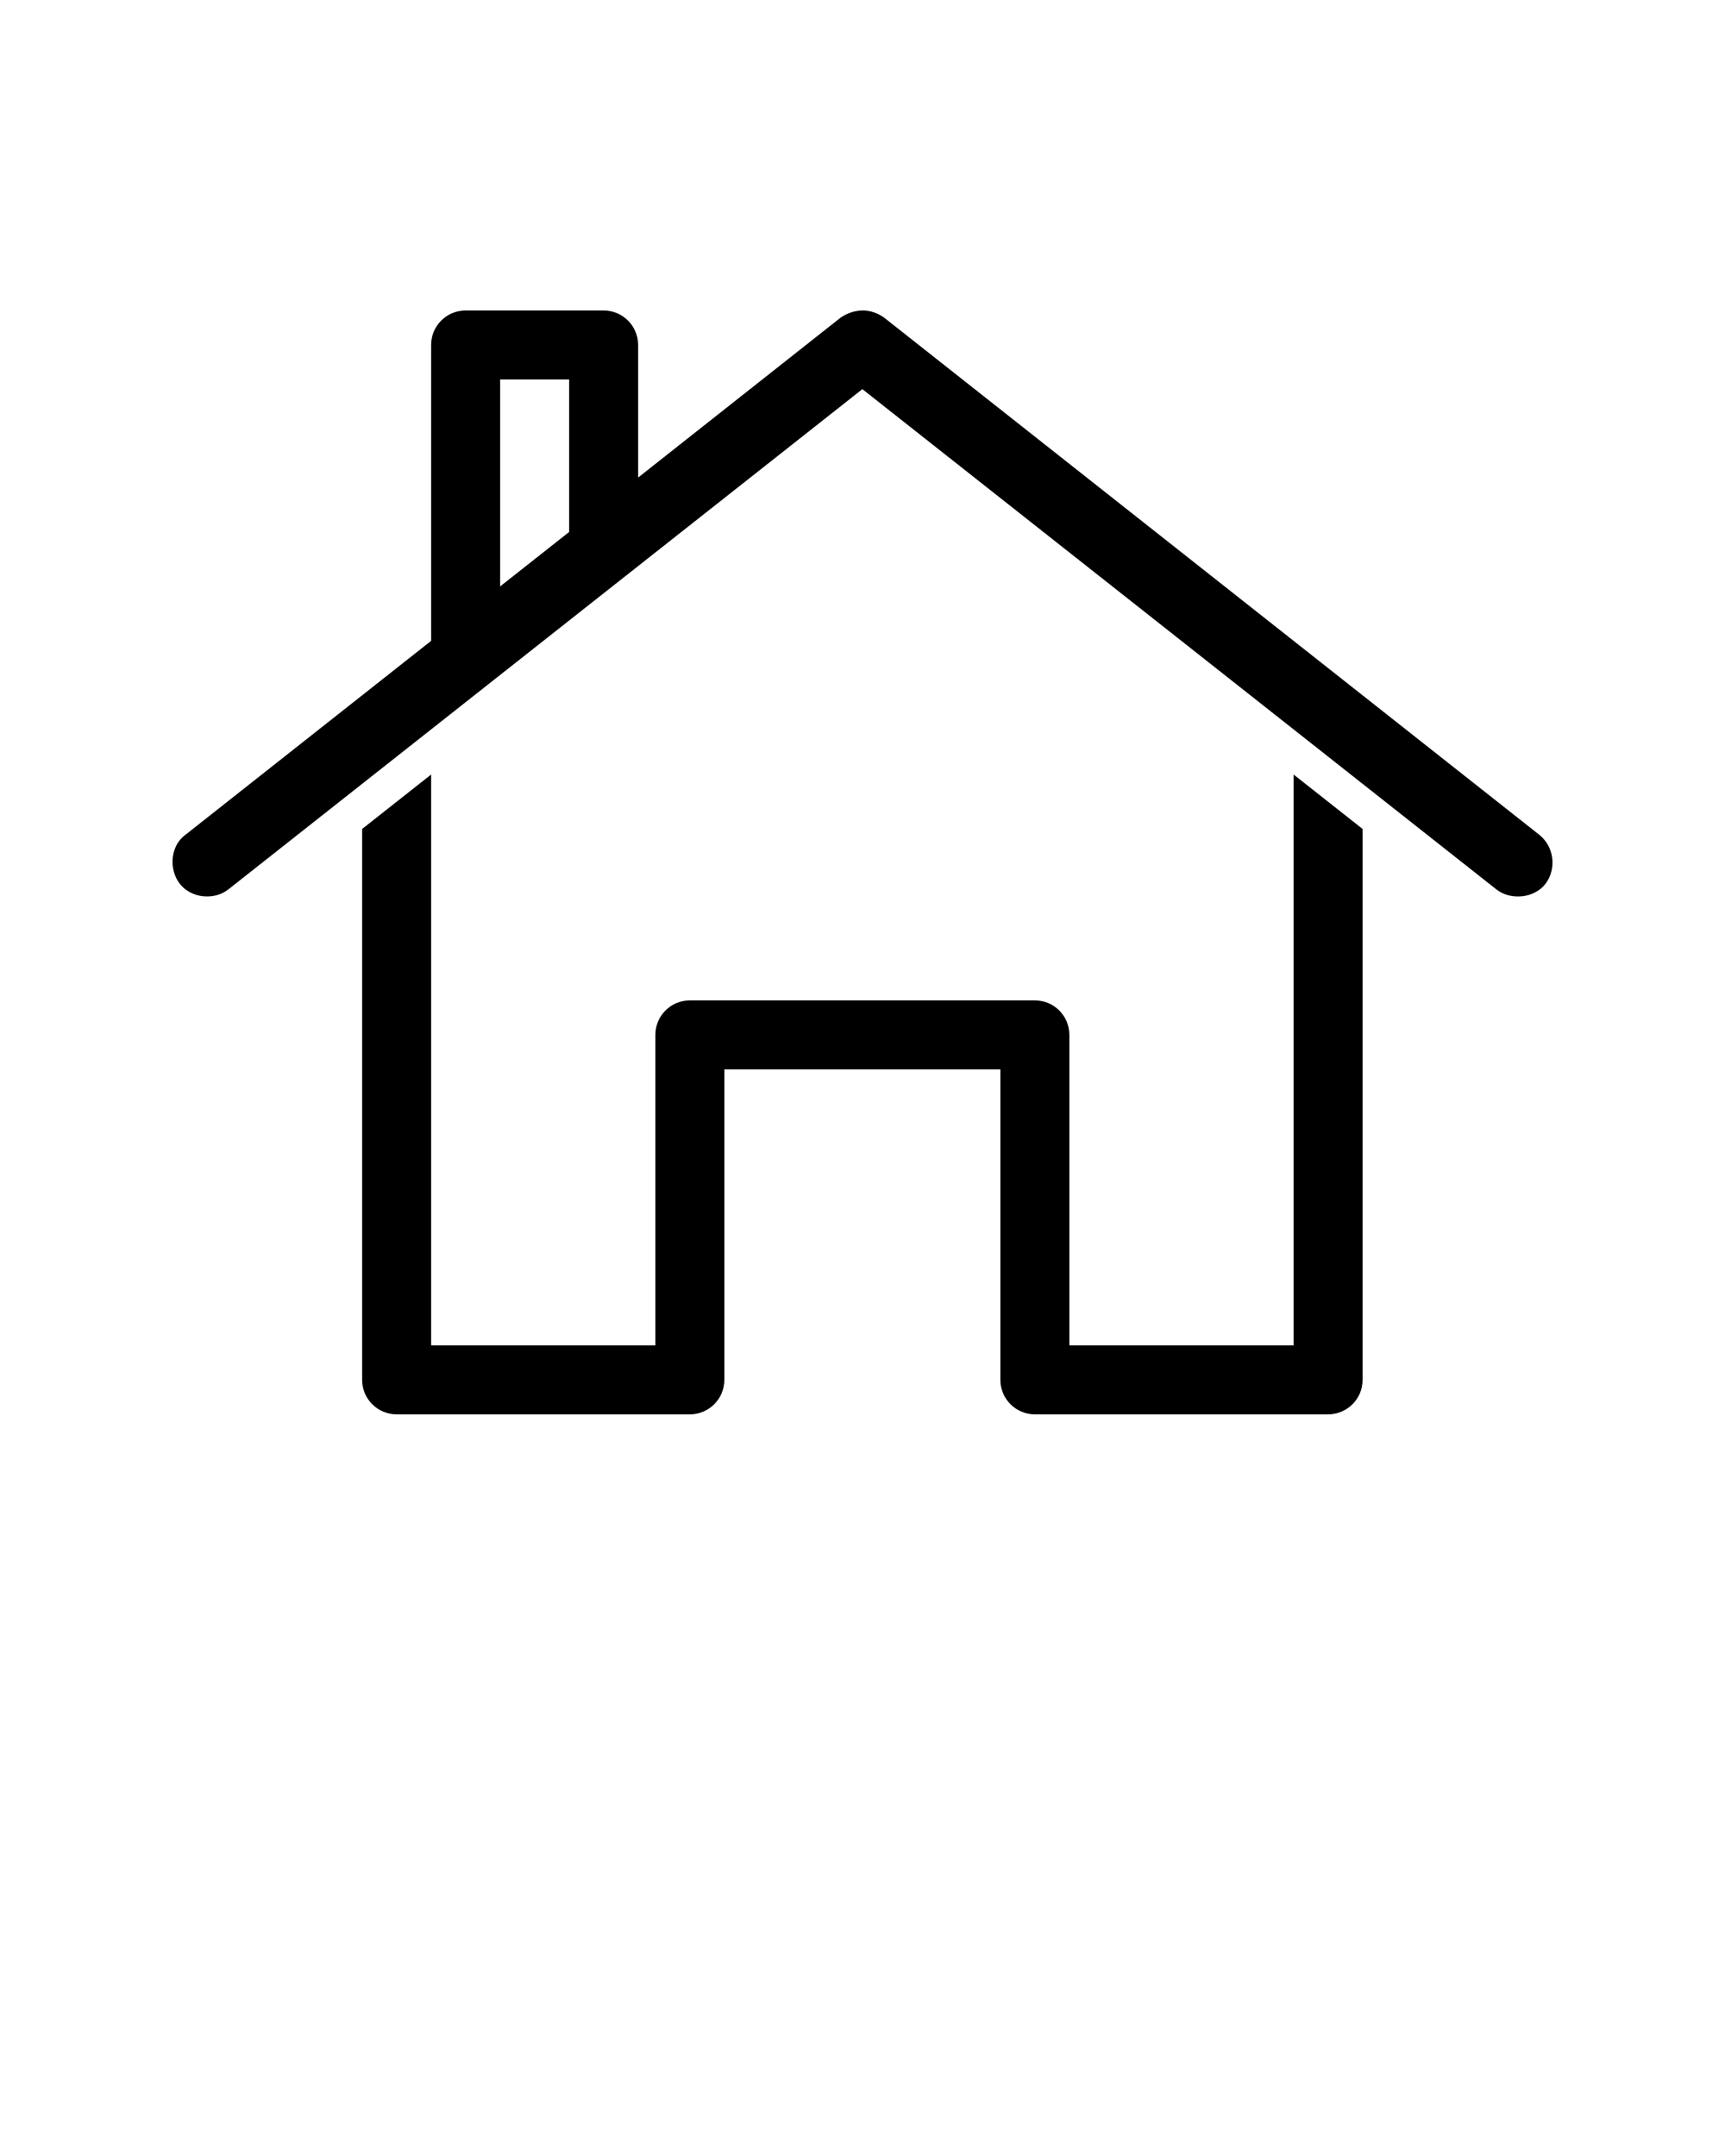
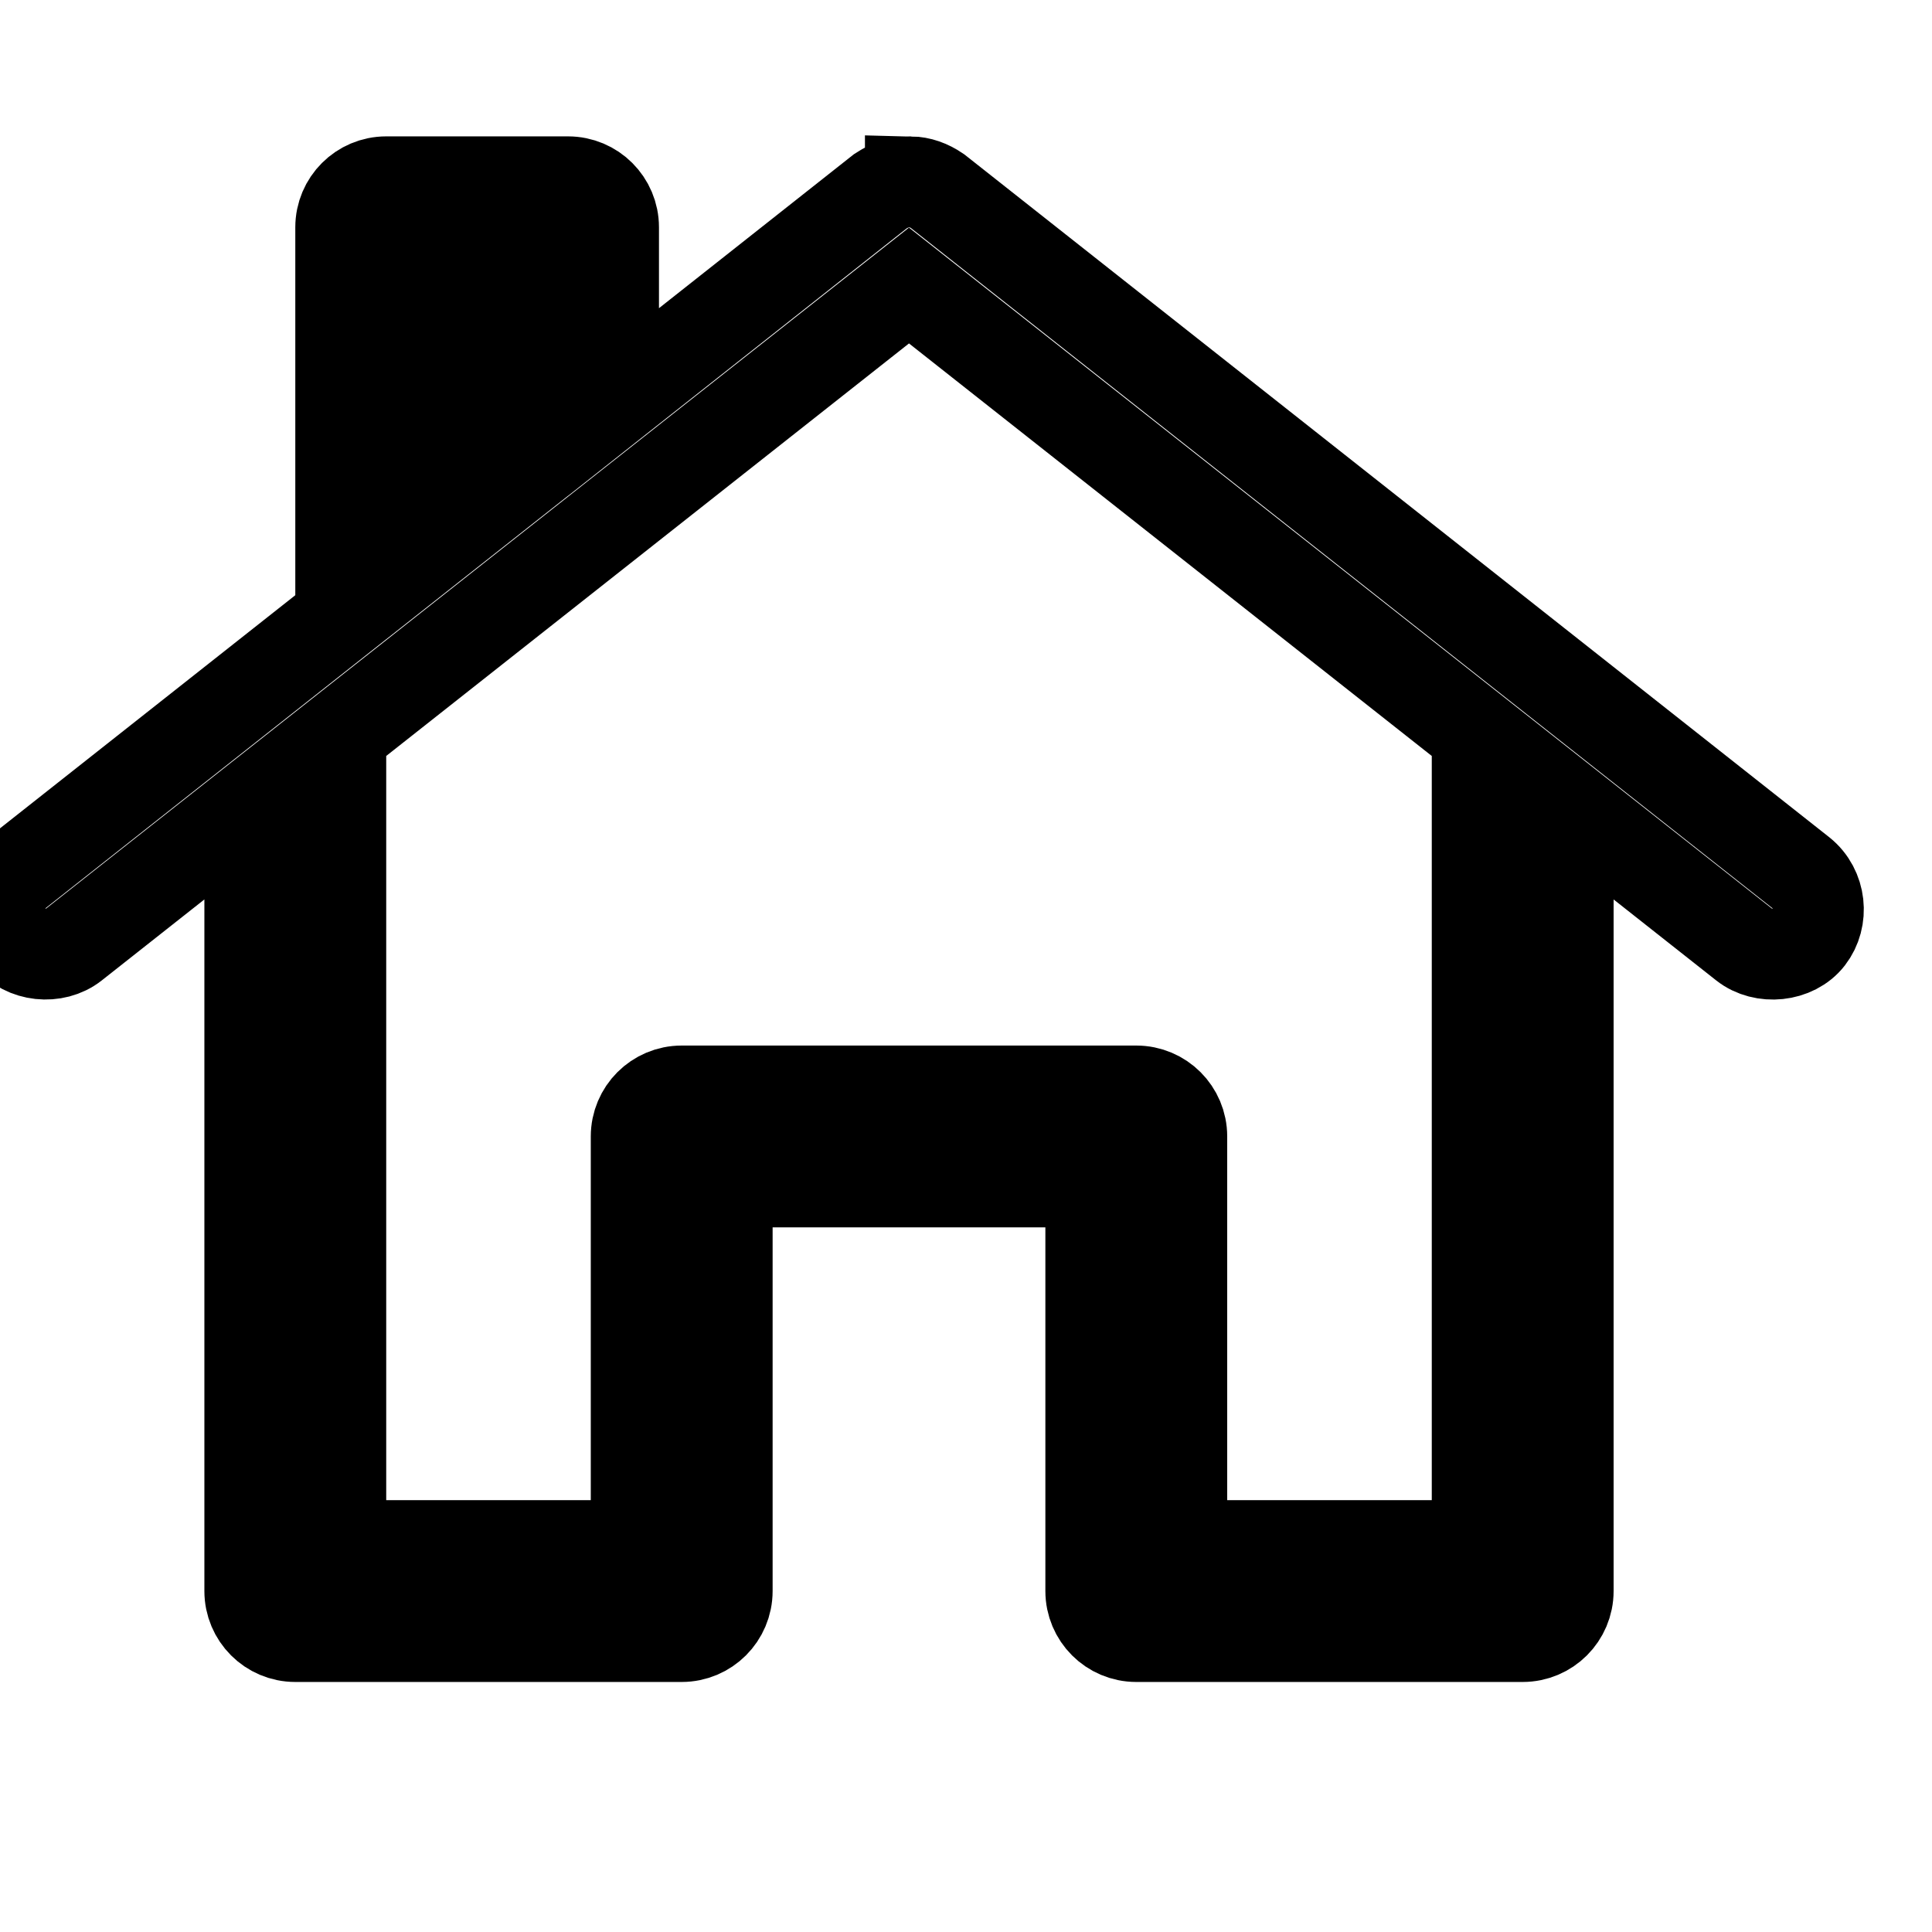
- <svg xmlns="http://www.w3.org/2000/svg" version="1.1" x="0px" y="0px" viewBox="0 0 100 125">
+ <svg xmlns="http://www.w3.org/2000/svg" version="1.1" x="0px" y="0px" viewBox="10 10 85 85">
  <g transform="translate(0,-952.3622)">
-     <path style="text-indent:0;text-transform:none;direction:ltr;block-progression:tb;baseline-shift:baseline;color:#000000;enable-background:accumulate;" d="m 50.054,970.362 c 0.42,0.009 0.811,0.148 1.188,0.406 l 38,30 c 0.874,0.702 0.998,1.998 0.344,2.844 -0.645,0.834 -2.017,0.967 -2.844,0.312 l -36.75,-29 -36.75,29 c -0.826,0.655 -2.161,0.516 -2.812,-0.312 -0.647,-0.823 -0.577,-2.189 0.312,-2.844 l 14.25,-11.25 0,-17.156 a 2,2 0 0 1 2,-2 l 8,0 a 2,2 0 0 1 2,2 l 0,7.688 11.75,-9.281 c 0.445,-0.293 0.893,-0.415 1.312,-0.406 z m -17.062,4 -4,0 0,12 4,-3.156 0,-8.844 z m 42,22.906 4,3.156 0,31.938 a 2,2 0 0 1 -2,2 l -17,0 a 2,2 0 0 1 -2,-2 l 0,-18 -16,0 0,18 a 2,2 0 0 1 -2,2 l -17,0 a 2,2 0 0 1 -2,-2 l 0,-31.938 4,-3.156 0,33.094 13,0 0,-18 a 2,2 0 0 1 2,-2 l 20,0 a 2,2 0 0 1 2,2 l 0,18 13,0 0,-33.094 z" fill="#000000" fill-opacity="1" stroke="none" marker="none" visibility="visible" display="inline" overflow="visible" />
+     <path d="m 50.054,970.362 c 0.42,0.009 0.811,0.148 1.188,0.406 l 38,30 c 0.874,0.702 0.998,1.998 0.344,2.844 -0.645,0.834 -2.017,0.967 -2.844,0.312 l -36.75,-29 -36.75,29 c -0.826,0.655 -2.161,0.516 -2.812,-0.312 -0.647,-0.823 -0.577,-2.189 0.312,-2.844 l 14.25,-11.25 0,-17.156 a 2,2 0 0 1 2,-2 l 8,0 a 2,2 0 0 1 2,2 l 0,7.688 11.75,-9.281 c 0.445,-0.293 0.893,-0.415 1.312,-0.406 z m -17.062,4 -4,0 0,12 4,-3.156 0,-8.844 z m 42,22.906 4,3.156 0,31.938 a 2,2 0 0 1 -2,2 l -17,0 a 2,2 0 0 1 -2,-2 l 0,-18 -16,0 0,18 a 2,2 0 0 1 -2,2 l -17,0 a 2,2 0 0 1 -2,-2 l 0,-31.938 4,-3.156 0,33.094 13,0 0,-18 a 2,2 0 0 1 2,-2 l 20,0 a 2,2 0 0 1 2,2 l 0,18 13,0 0,-33.094 z" fill="none" stroke="currentColor" stroke-width="4" />
  </g>
</svg>
